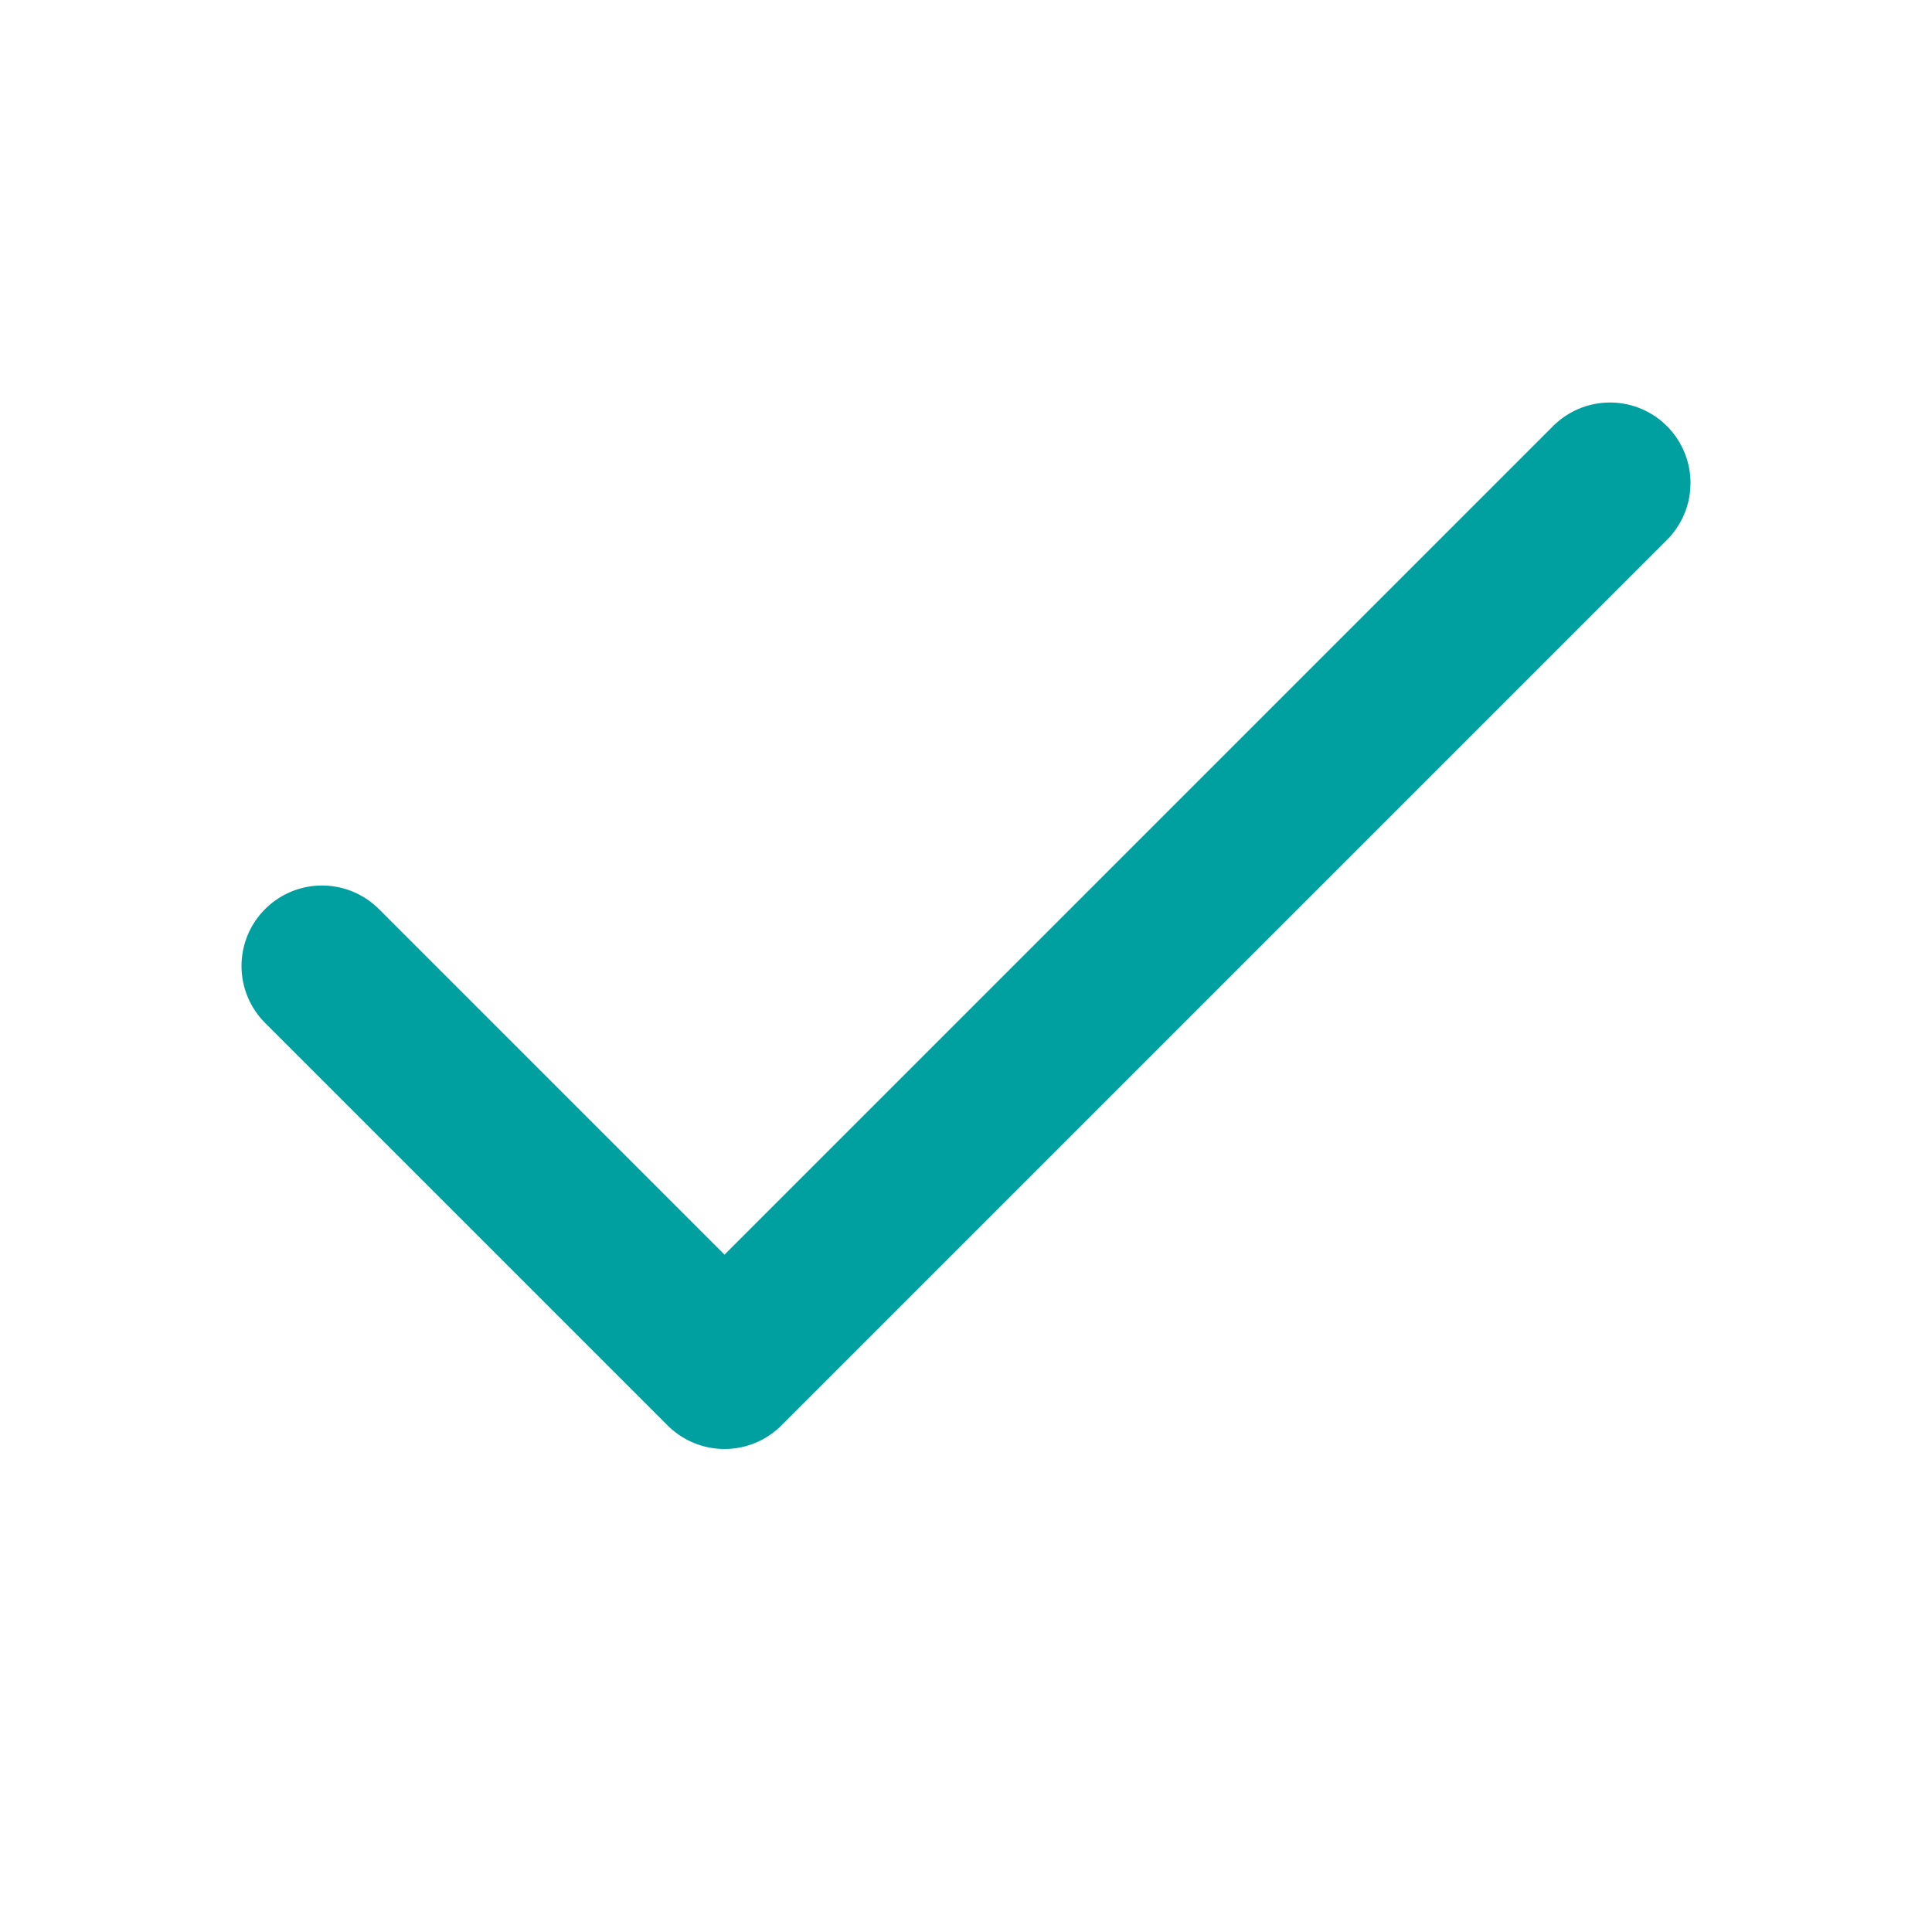
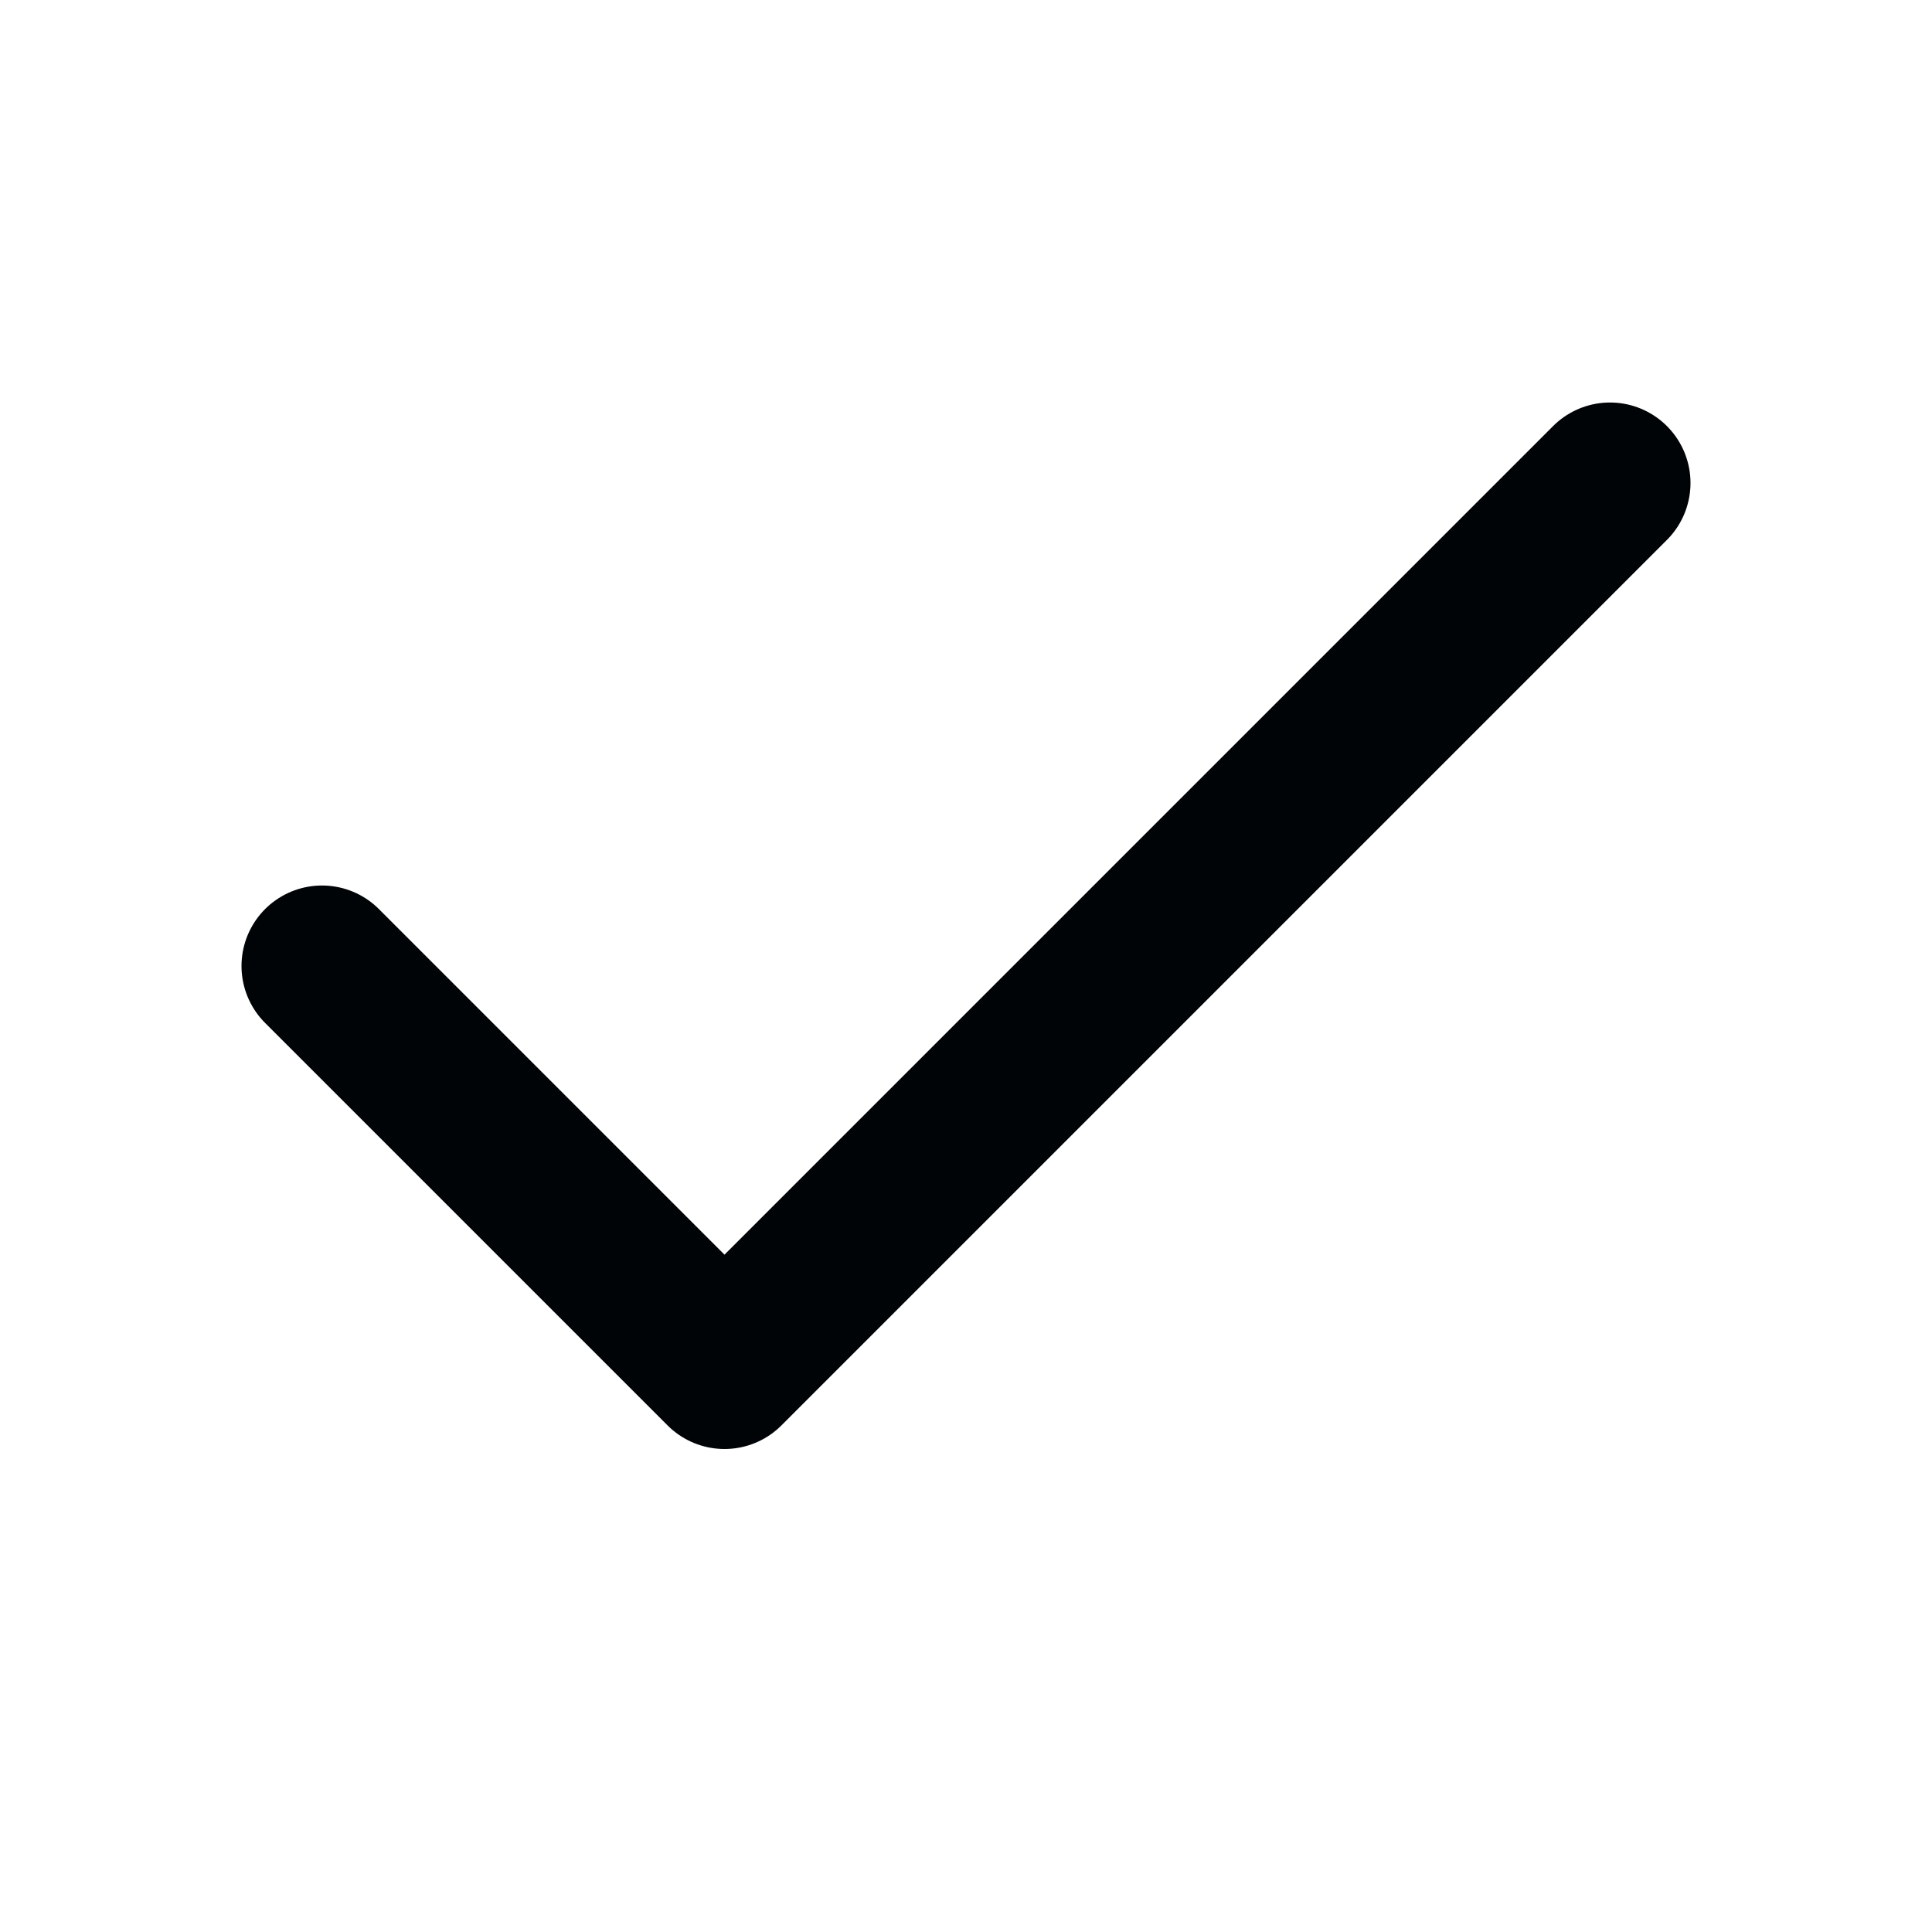
- <svg xmlns="http://www.w3.org/2000/svg" width="24" height="24" viewBox="0 0 24 24" fill="none" stroke="#00A0A0" stroke-width="2" stroke-linecap="round" stroke-linejoin="round" class="feather feather-check">
+ <svg xmlns="http://www.w3.org/2000/svg" width="24" height="24" viewBox="0 0 24 24" fill="none" stroke="#000406" stroke-width="2" stroke-linecap="round" stroke-linejoin="round" class="feather feather-check">
  <polyline points="20 6 9 17 4 12" />
</svg>
